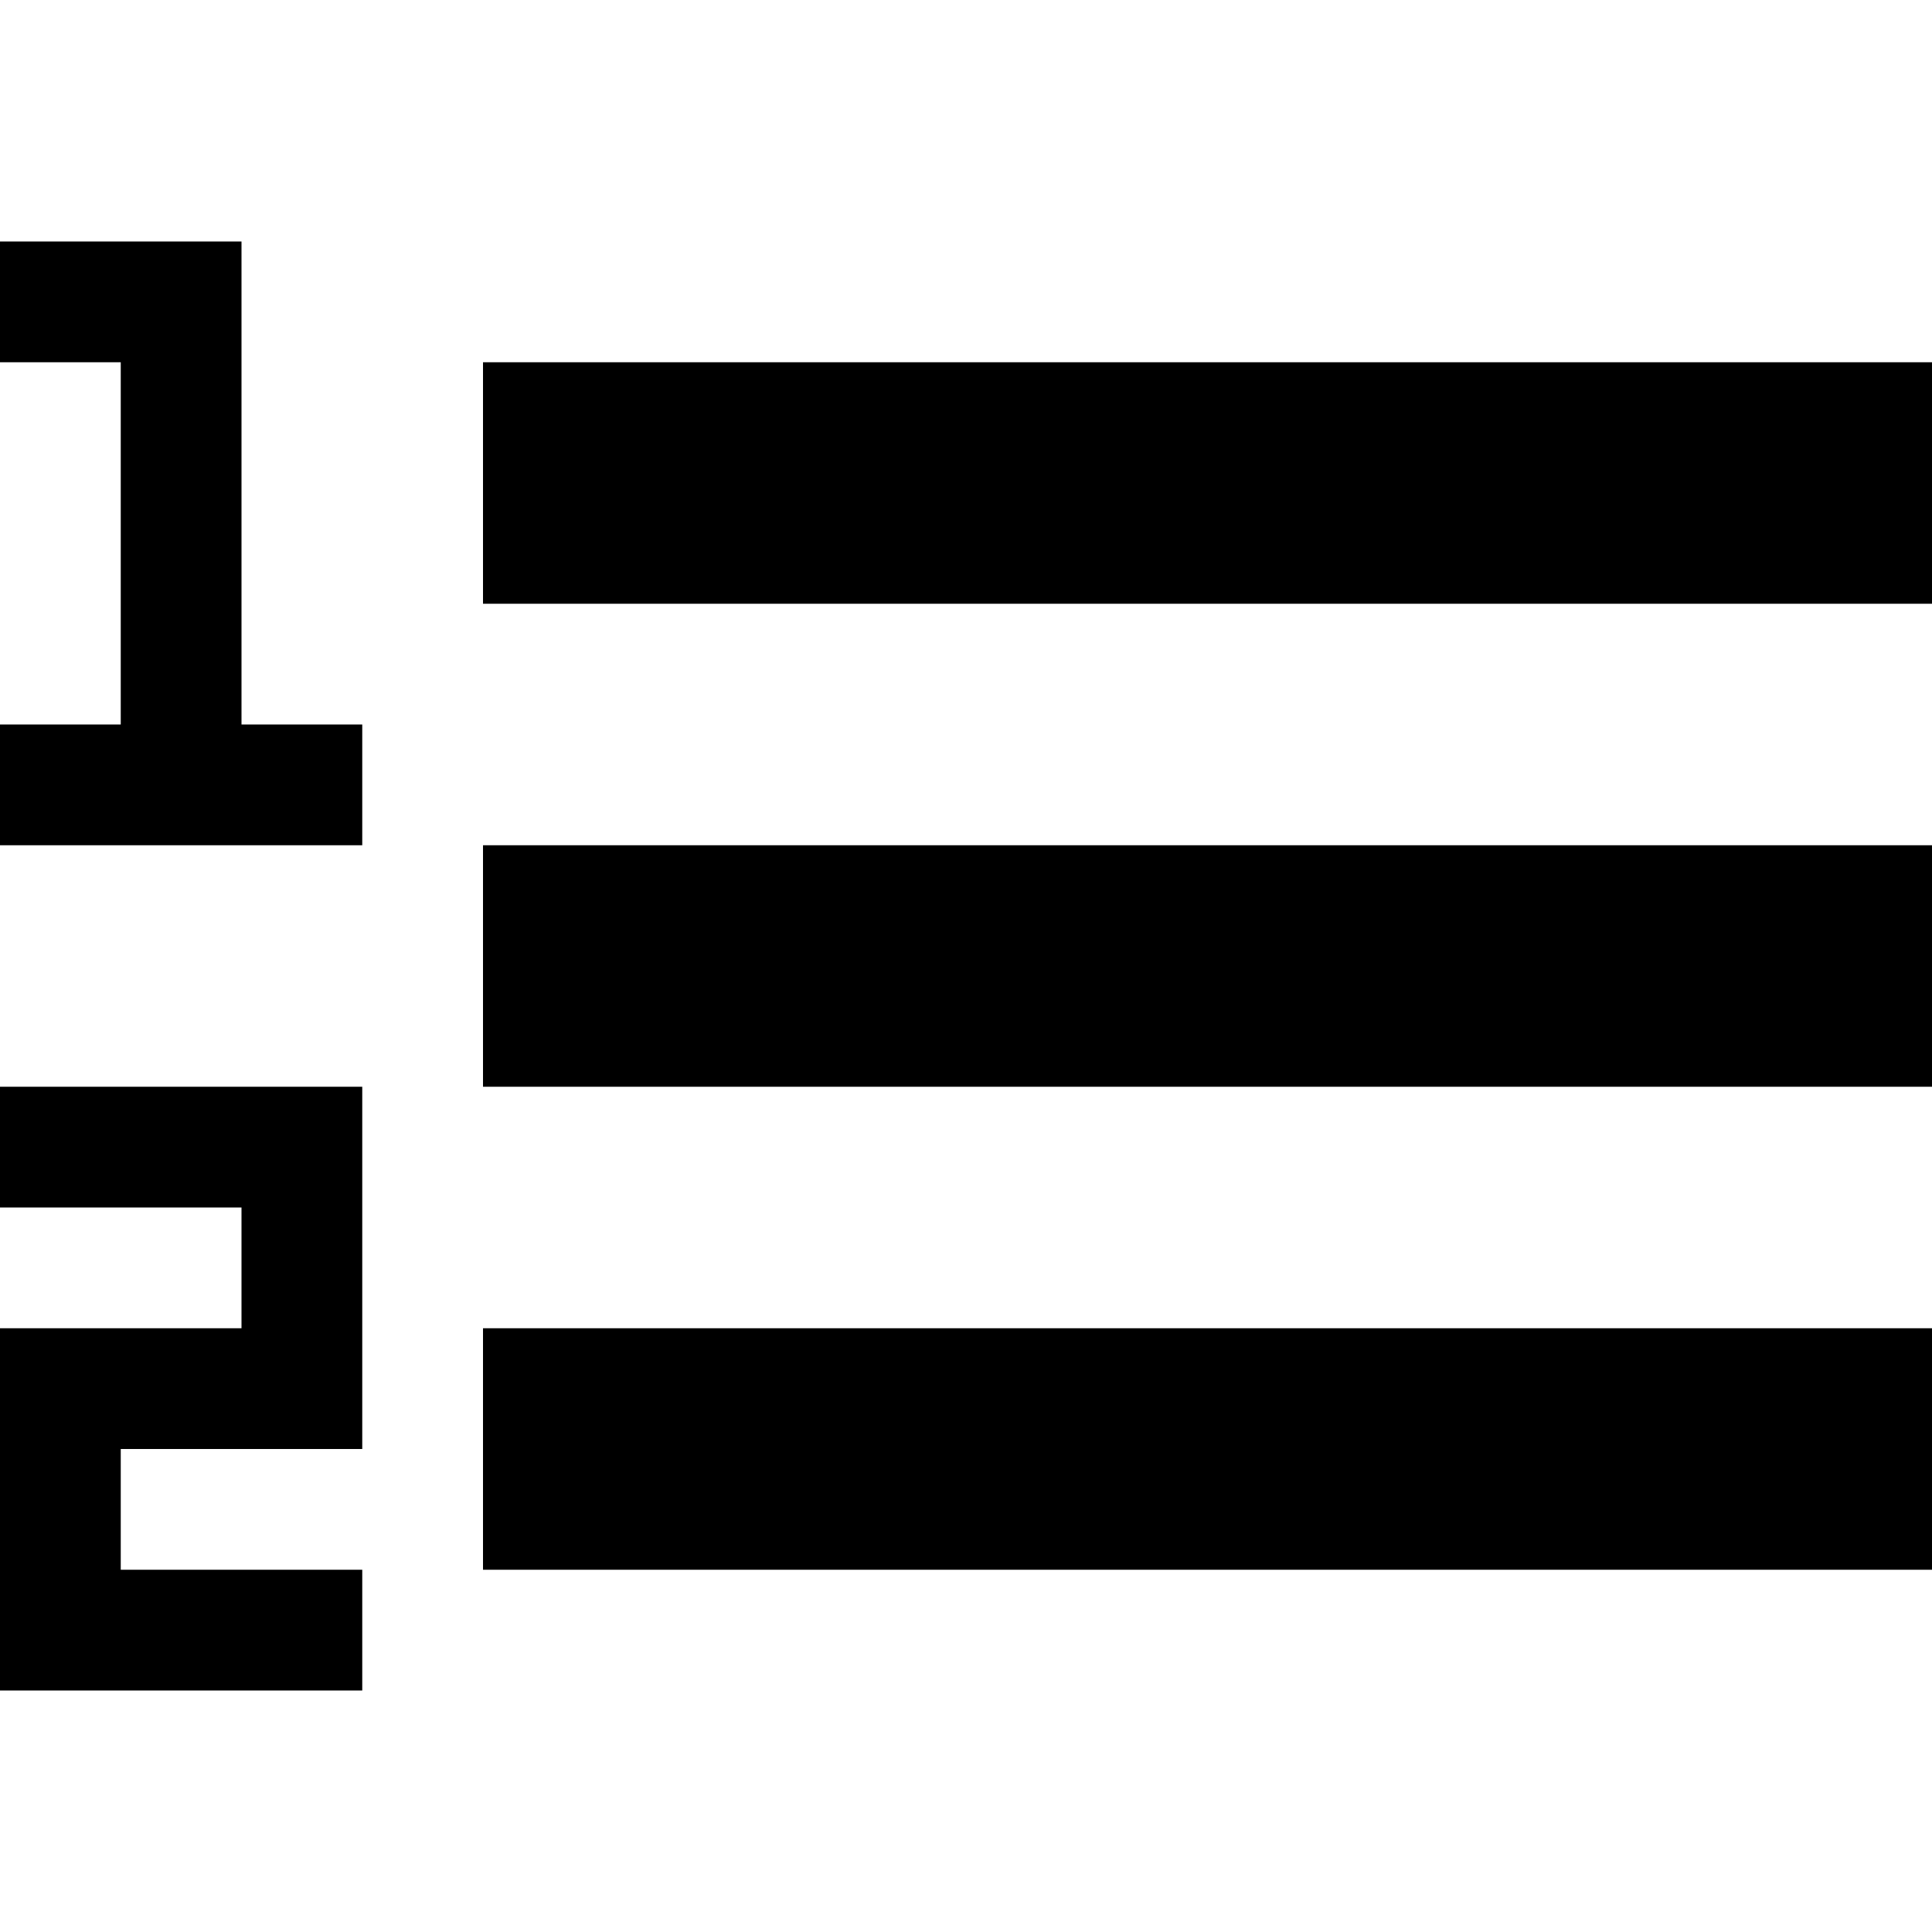
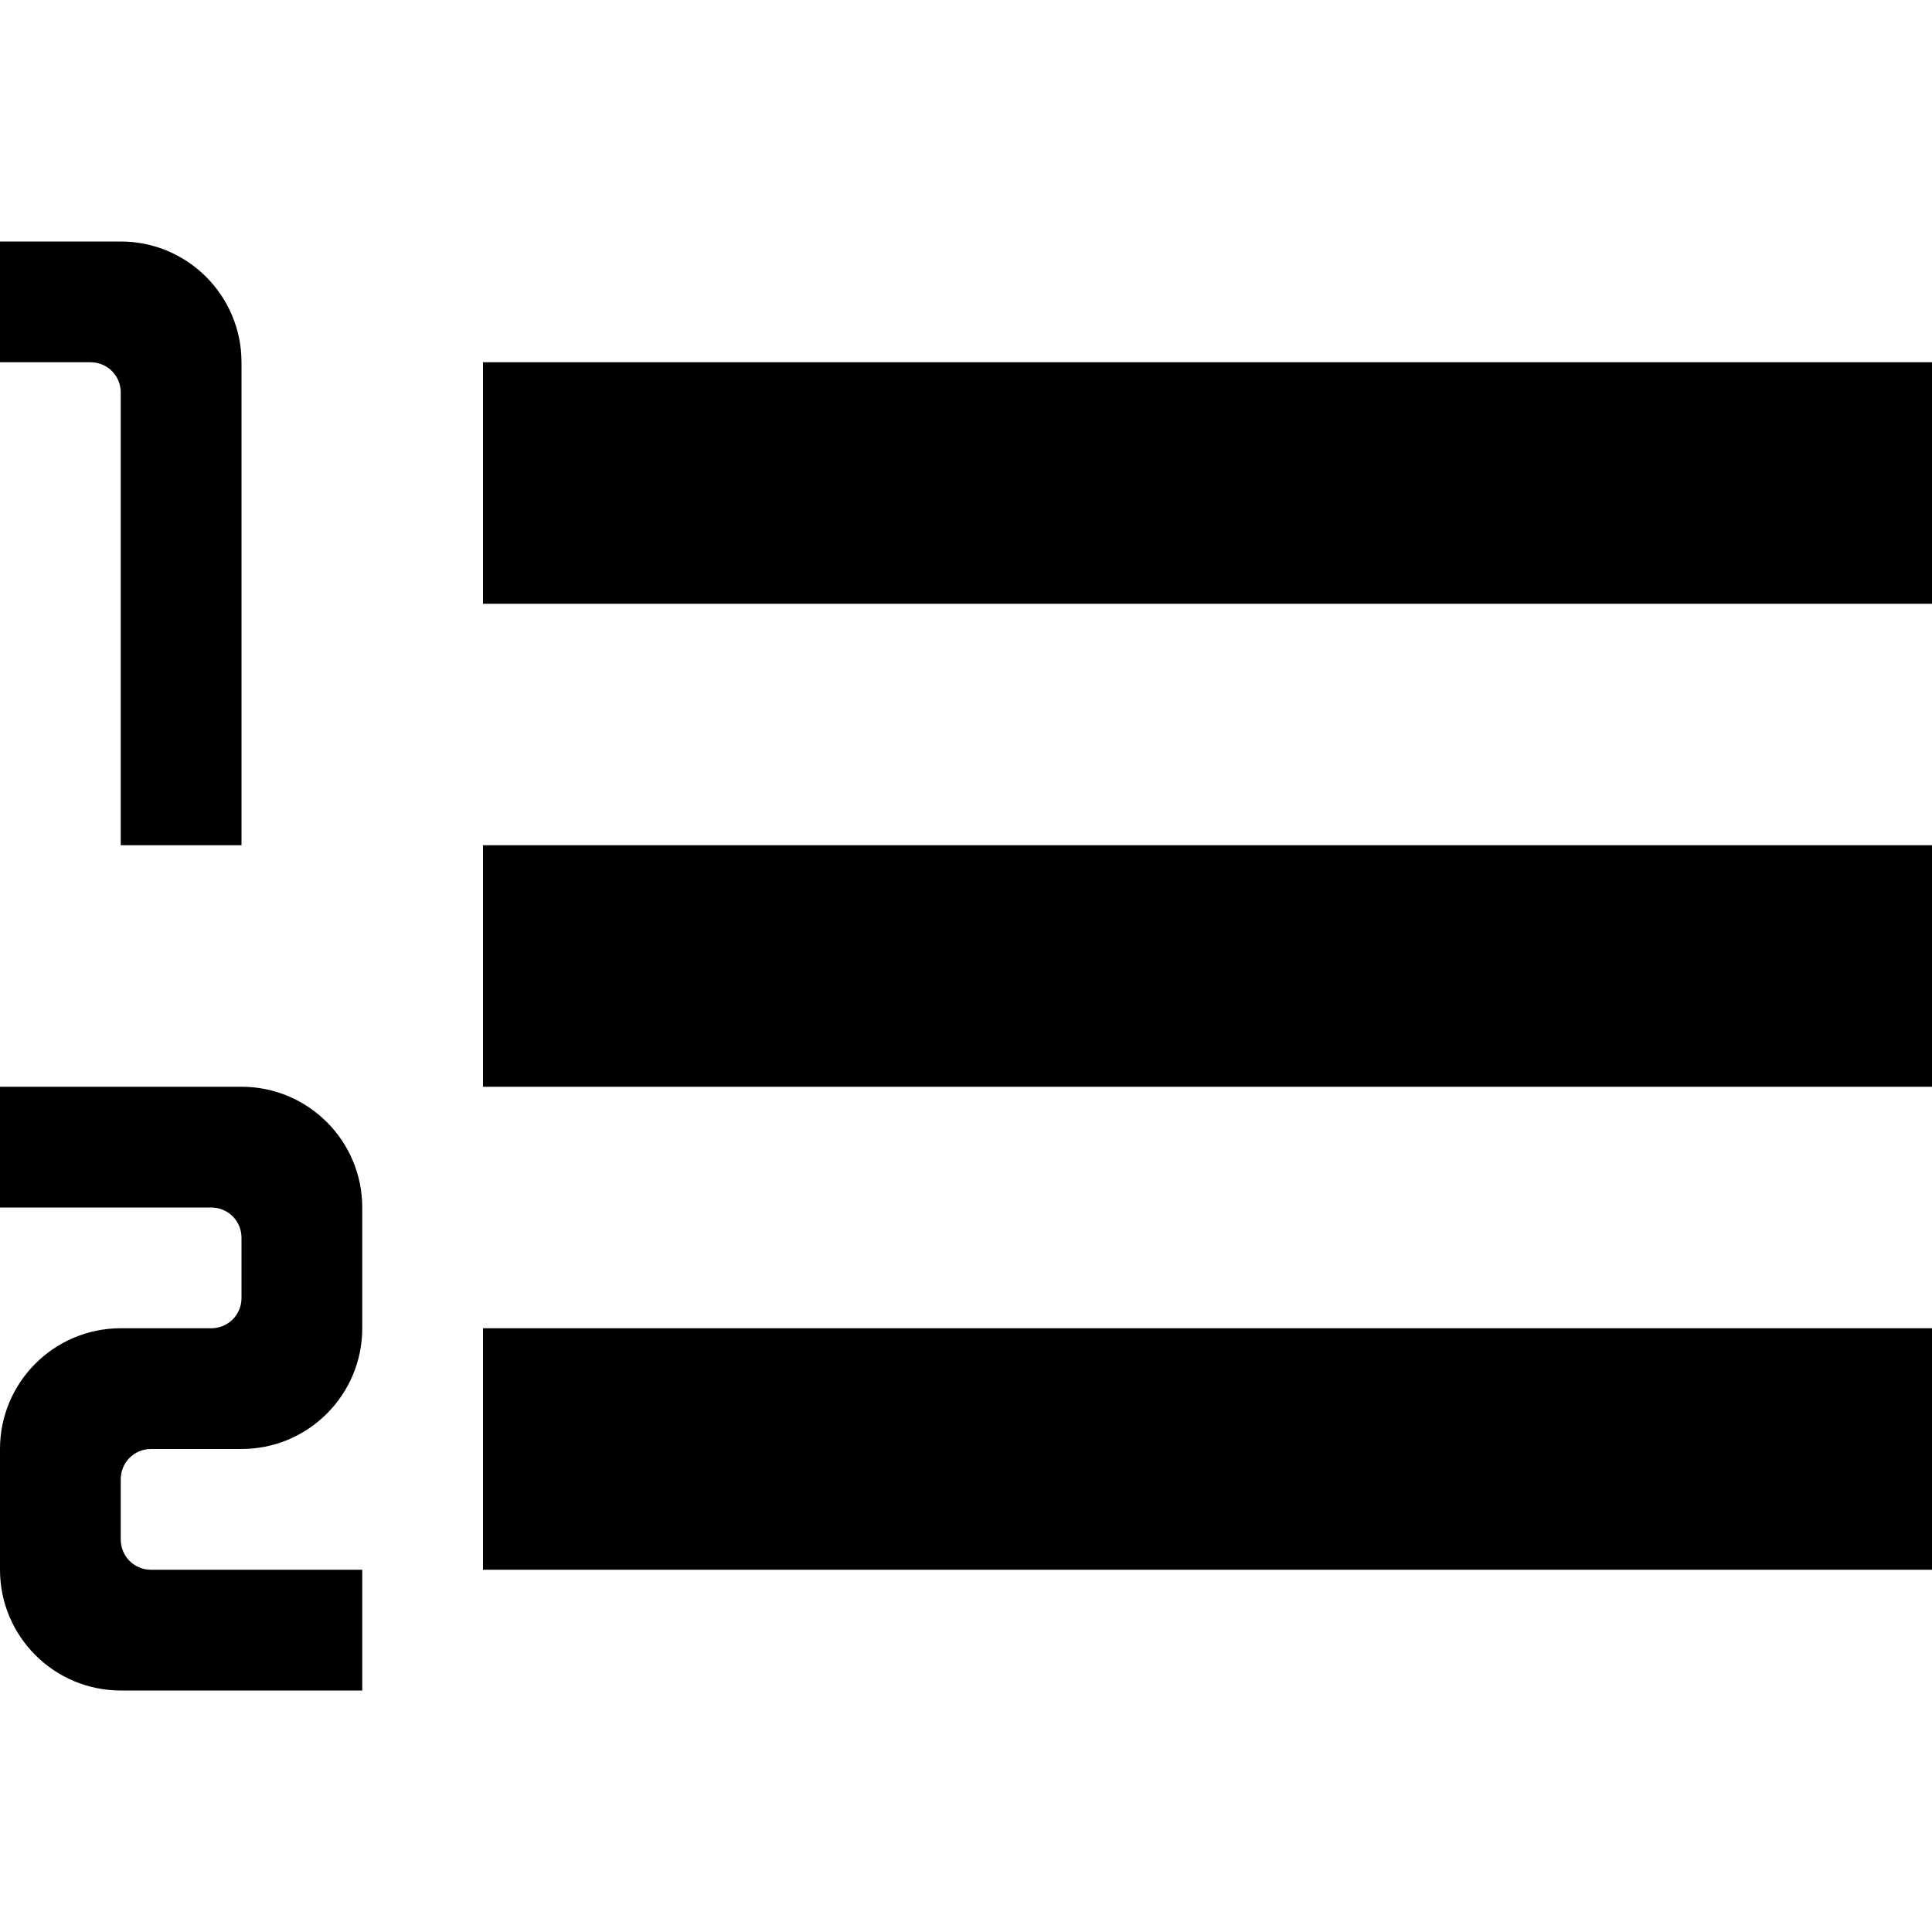
<svg xmlns="http://www.w3.org/2000/svg" version="1.1" width="16" height="16" viewBox="0 0 16 16">
-   <rect width="16" height="16" id="icon-bound" fill="none" />
-   <path d="M0,13L3,13L3,14L1,14L0,14L0,13ZM4,11L16,11L16,13L4,13L4,11ZM1,13L0,13L0,12L1,12L1,13ZM3,12L0,12L0,11L2,11L2,10L0,10L0,9L3,9L3,12ZM4,7L16,7L16,9L4,9L4,7ZM0,6L1,6L1,7L0,7L0,6ZM2,6L3,6L3,7L2,7L2,6ZM0,2L2,2L2,7L1,7L1,3L0,3L0,2ZM4,3L16,3L16,5L4,5L4,3Z" />
+   <rect id="svgGrid" x="0" y="0" width="16" height="16" style="fill:none;" />
+   <path id="list-numbered" d="M0,10l0,-1l2,0c0.552,0 1,0.448 1,1l0,1c-0,0.552 -0.448,1 -1,1l-0.75,0c-0.066,-0 -0.13,0.026 -0.177,0.073c-0.047,0.047 -0.073,0.111 -0.073,0.177c0,0.153 0,0.347 0,0.5c-0,0.066 0.026,0.13 0.073,0.177c0.047,0.047 0.111,0.073 0.177,0.073l1.75,0l0,1l-2,0c-0.552,-0 -1,-0.448 -1,-1l0,-1c0,-0.552 0.448,-1 1,-1l0.75,-0c0.066,0 0.13,-0.026 0.177,-0.073c0.047,-0.047 0.073,-0.111 0.073,-0.177c0,-0.153 0,-0.347 0,-0.5c0,-0.066 -0.026,-0.13 -0.073,-0.177c-0.047,-0.047 -0.111,-0.073 -0.177,-0.073l-1.75,0Zm4,1l12,0l0,2l-12,0l0,-2Zm0,-4l12,0l0,2l-12,0l0,-2Zm-3,-3.75c0,-0.066 -0.026,-0.13 -0.073,-0.177c-0.047,-0.047 -0.111,-0.073 -0.177,-0.073l-0.75,0l0,-1l1,0c0.552,0 1,0.448 1,1c-0,1.185 0,4 0,4l-1,0l0,-3.75Zm3,-0.25l12,0l0,2l-12,0l0,-2Z" />
</svg>
